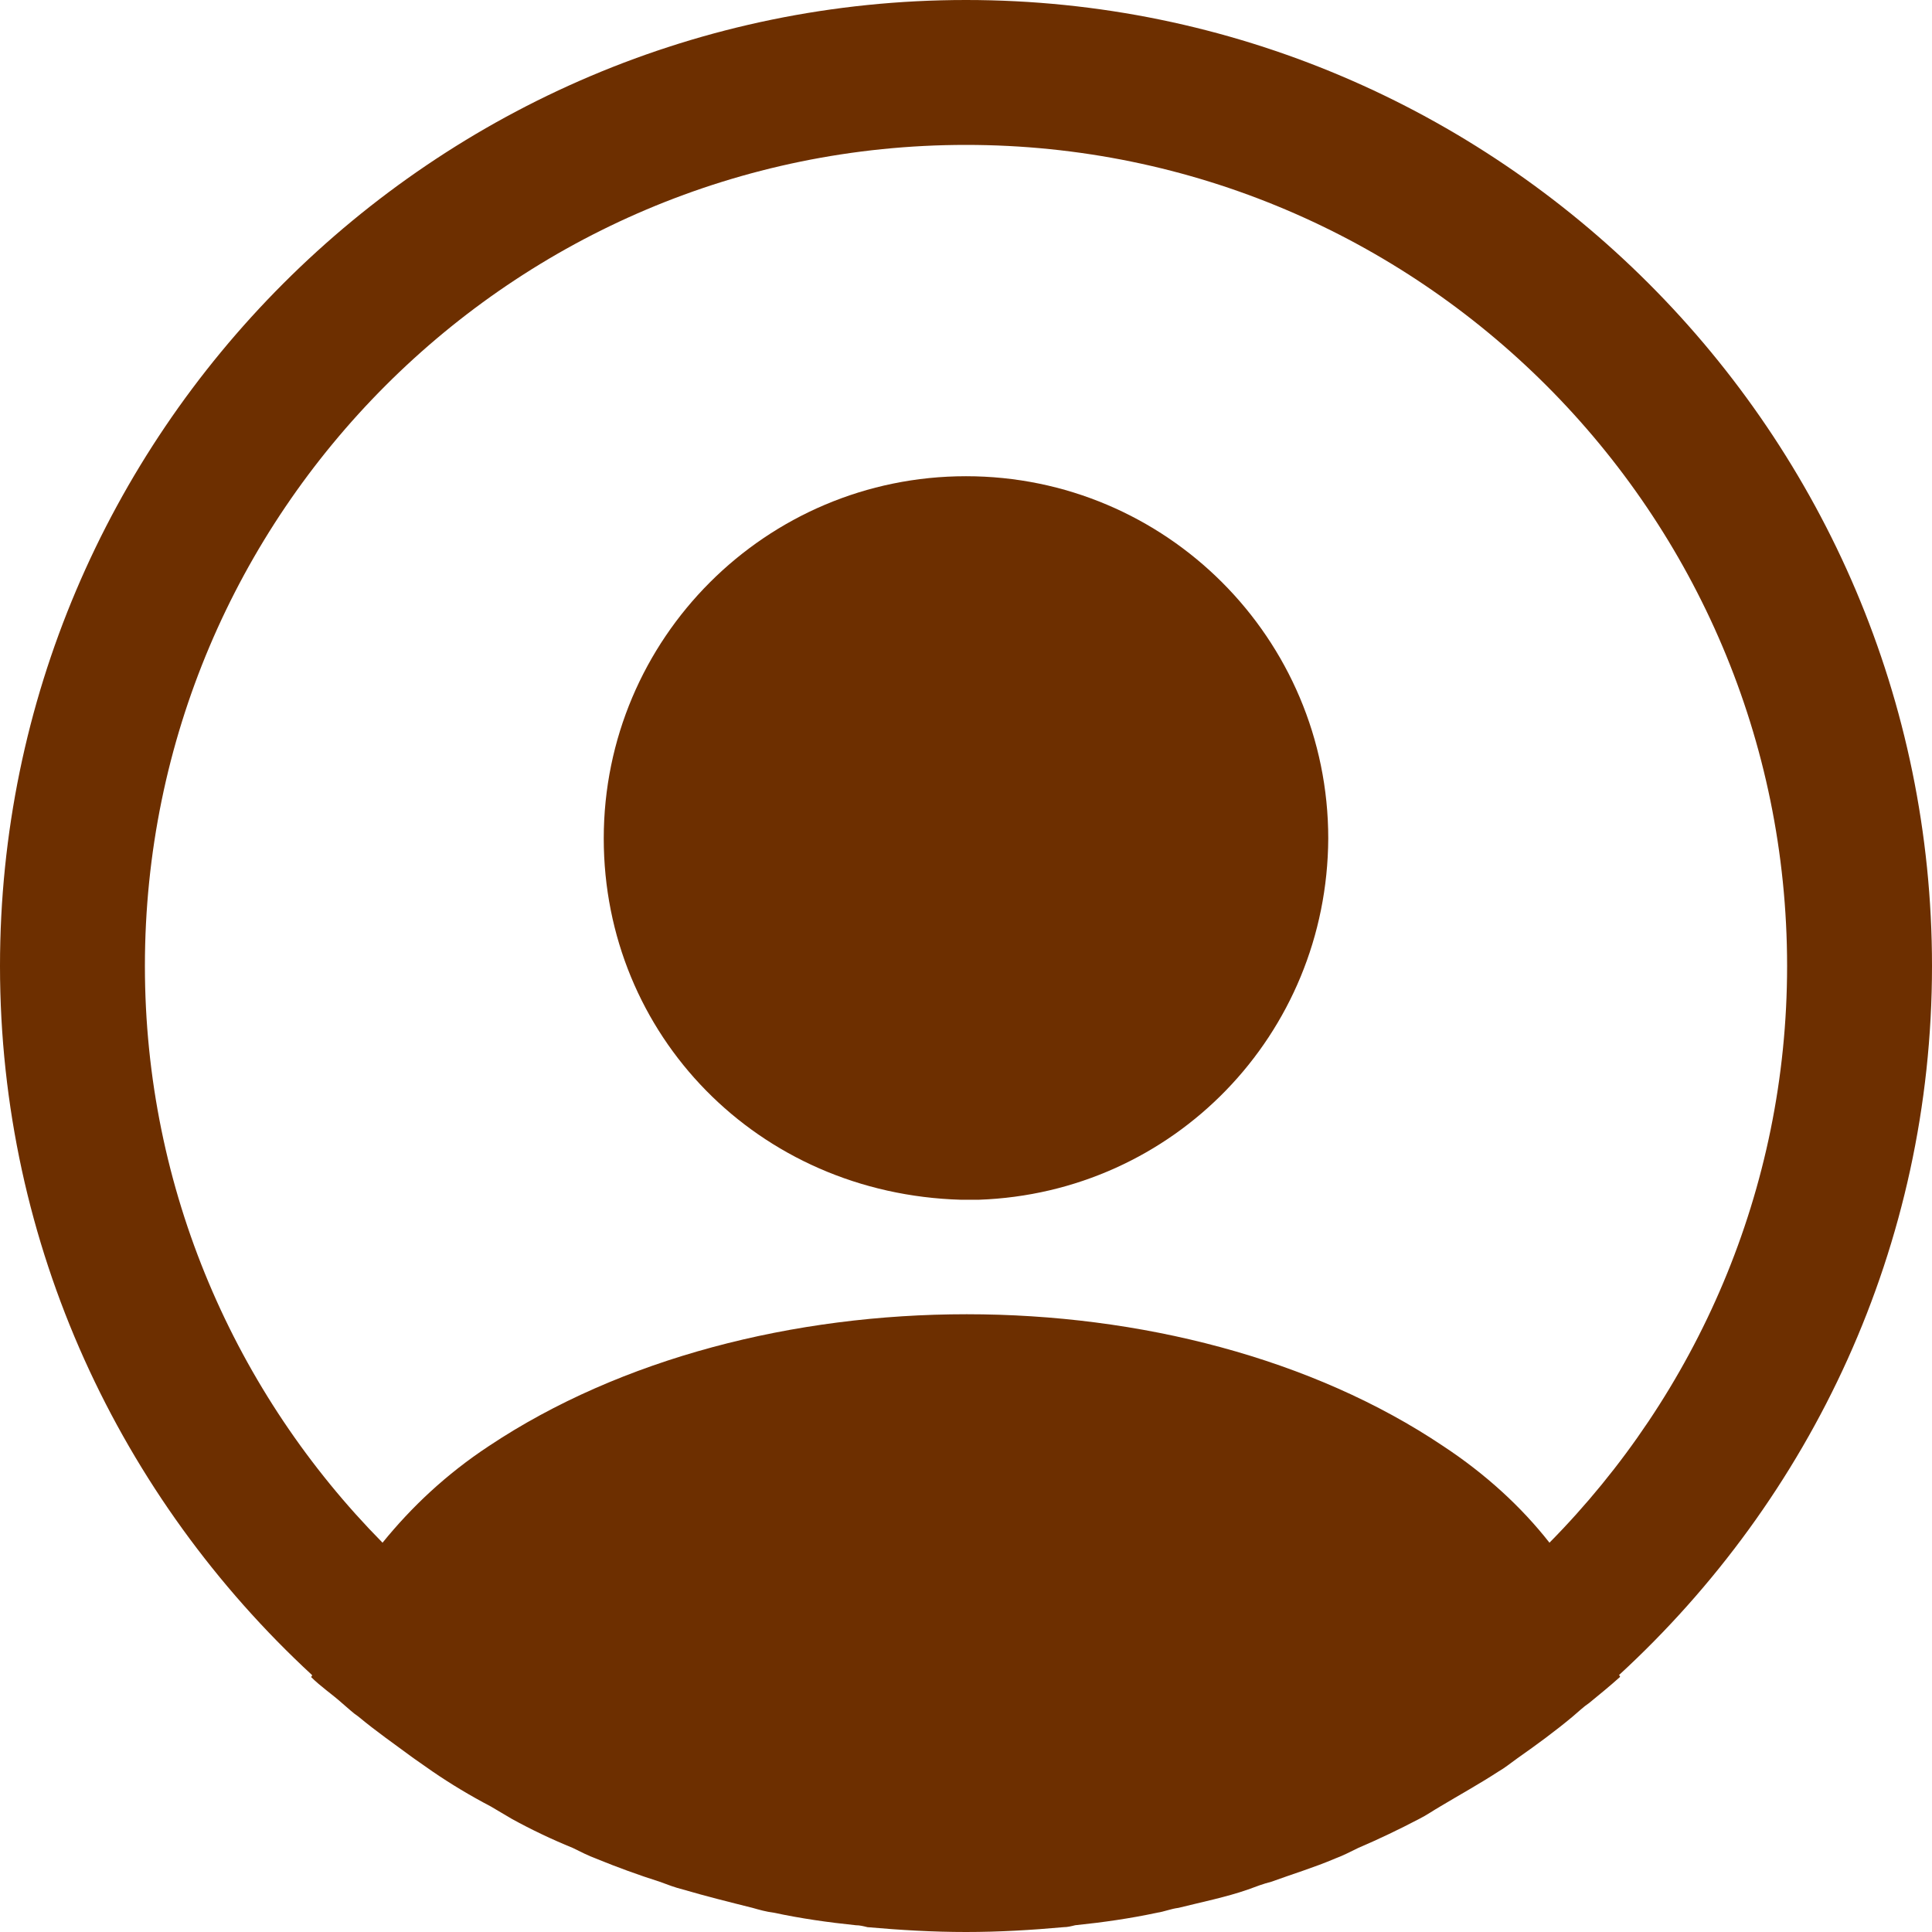
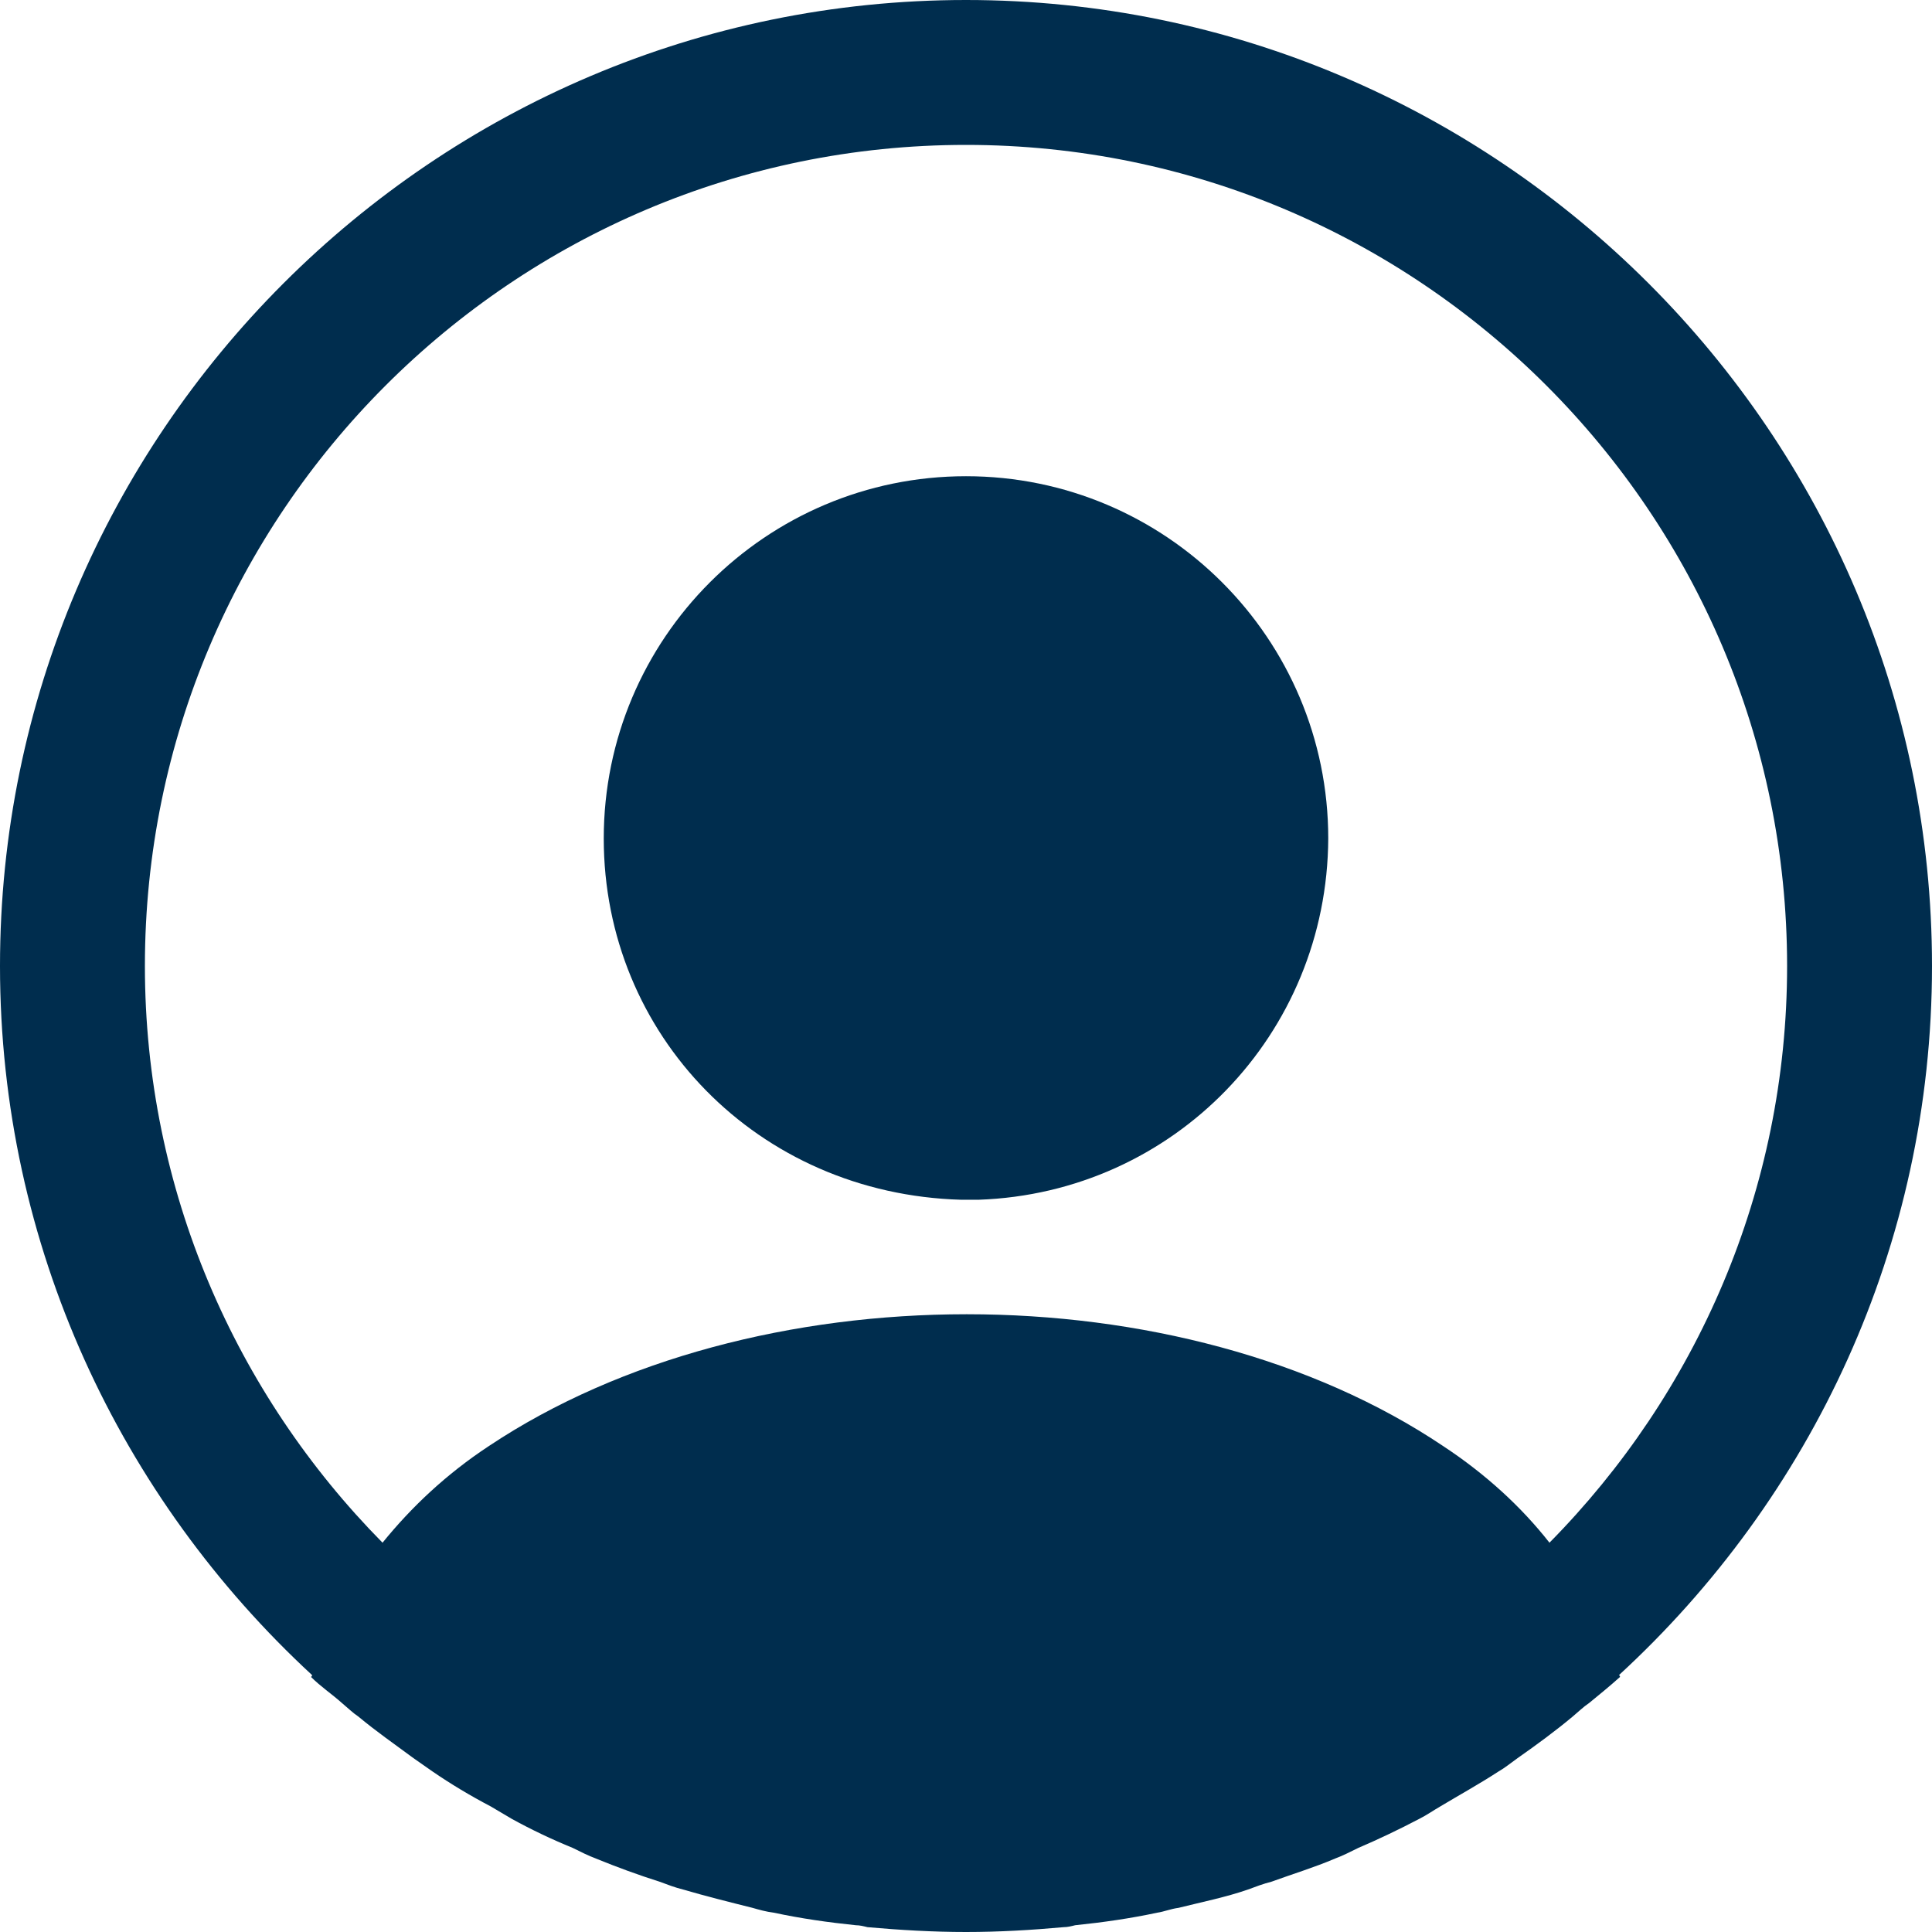
<svg xmlns="http://www.w3.org/2000/svg" width="100" height="100" viewBox="0 0 100 100" fill="none">
-   <path d="M100 50C100 22.45 77.55 0 50 0C22.45 0 0 22.45 0 50C0 64.5 6.25 77.55 16.15 86.7C16.15 86.75 16.15 86.75 16.1 86.8C16.6 87.3 17.2 87.7 17.7 88.15C18 88.4 18.25 88.65 18.55 88.85C19.45 89.6 20.45 90.3 21.4 91C21.75 91.25 22.05 91.45 22.4 91.7C23.35 92.35 24.35 92.95 25.4 93.5C25.75 93.7 26.15 93.95 26.5 94.15C27.5 94.7 28.55 95.2 29.65 95.65C30.05 95.85 30.45 96.05 30.85 96.2C31.95 96.65 33.05 97.05 34.15 97.4C34.55 97.55 34.95 97.7 35.35 97.8C36.55 98.15 37.75 98.45 38.95 98.75C39.3 98.85 39.65 98.95 40.05 99C41.45 99.3 42.85 99.5 44.3 99.65C44.5 99.65 44.7 99.7 44.9 99.75C46.6 99.9 48.3 100 50 100C51.7 100 53.4 99.9 55.05 99.75C55.25 99.75 55.45 99.7 55.65 99.65C57.1 99.5 58.5 99.3 59.9 99C60.25 98.95 60.6 98.8 61 98.75C62.2 98.45 63.45 98.2 64.6 97.8C65 97.65 65.4 97.5 65.8 97.4C66.9 97 68.05 96.65 69.1 96.2C69.5 96.05 69.9 95.85 70.3 95.65C71.35 95.2 72.4 94.7 73.45 94.15C73.85 93.95 74.2 93.7 74.55 93.5C75.55 92.9 76.55 92.35 77.55 91.7C77.9 91.5 78.2 91.25 78.55 91C79.55 90.3 80.5 89.6 81.4 88.85C81.7 88.6 81.95 88.35 82.25 88.15C82.8 87.7 83.35 87.25 83.85 86.8C83.85 86.75 83.85 86.75 83.8 86.7C93.75 77.55 100 64.5 100 50ZM74.7 74.85C61.15 65.75 38.95 65.75 25.3 74.85C23.1 76.3 21.3 78 19.8 79.85C12.2 72.15 7.5 61.6 7.5 50C7.5 26.55 26.55 7.5 50 7.5C73.45 7.5 92.5 26.55 92.5 50C92.5 61.6 87.8 72.15 80.2 79.85C78.75 78 76.9 76.3 74.7 74.85Z" fill="#6D2F00" />
-   <path d="M50 24.649C39.65 24.649 31.25 33.049 31.25 43.399C31.25 53.549 39.2 61.799 49.75 62.099H50.2H50.55H50.65C60.75 61.749 68.7 53.549 68.75 43.399C68.75 33.049 60.35 24.649 50 24.649Z" fill="#6D2F00" />
+   <path d="M100 50C100 22.45 77.55 0 50 0C22.45 0 0 22.45 0 50C0 64.5 6.25 77.55 16.15 86.7C16.15 86.75 16.15 86.75 16.1 86.8C16.6 87.3 17.2 87.7 17.7 88.15C18 88.4 18.25 88.65 18.55 88.85C19.45 89.6 20.45 90.3 21.4 91C21.75 91.25 22.05 91.45 22.4 91.7C23.35 92.35 24.35 92.95 25.4 93.5C25.75 93.7 26.15 93.95 26.5 94.15C27.5 94.7 28.55 95.2 29.65 95.65C30.05 95.85 30.45 96.05 30.85 96.2C31.95 96.65 33.05 97.05 34.15 97.4C34.55 97.55 34.95 97.7 35.35 97.8C36.55 98.15 37.75 98.45 38.95 98.75C39.3 98.85 39.65 98.95 40.05 99C41.45 99.3 42.85 99.5 44.3 99.65C44.5 99.65 44.7 99.7 44.9 99.75C46.6 99.9 48.3 100 50 100C51.7 100 53.4 99.9 55.05 99.75C55.25 99.75 55.45 99.7 55.65 99.65C57.1 99.5 58.5 99.3 59.9 99C60.25 98.95 60.6 98.8 61 98.75C62.2 98.45 63.45 98.2 64.6 97.8C65 97.65 65.4 97.5 65.8 97.4C66.9 97 68.05 96.65 69.1 96.2C69.5 96.05 69.9 95.85 70.3 95.65C71.35 95.2 72.4 94.7 73.45 94.15C73.85 93.95 74.2 93.7 74.55 93.5C75.55 92.9 76.55 92.35 77.55 91.7C77.9 91.5 78.2 91.25 78.55 91C79.55 90.3 80.5 89.6 81.4 88.85C81.7 88.6 81.95 88.35 82.25 88.15C82.8 87.7 83.35 87.25 83.85 86.8C83.85 86.75 83.85 86.75 83.8 86.7C93.75 77.55 100 64.5 100 50ZM74.7 74.85C61.15 65.75 38.95 65.75 25.3 74.85C23.1 76.3 21.3 78 19.8 79.85C12.2 72.15 7.5 61.6 7.5 50C7.5 26.55 26.55 7.5 50 7.5C73.45 7.5 92.5 26.55 92.5 50C92.5 61.6 87.8 72.15 80.2 79.85C78.75 78 76.9 76.3 74.7 74.85Z" fill="#002D4E" />
+   <path d="M50 24.649C39.65 24.649 31.25 33.049 31.25 43.399C31.25 53.549 39.2 61.799 49.75 62.099H50.2H50.55H50.65C60.75 61.749 68.7 53.549 68.75 43.399C68.75 33.049 60.35 24.649 50 24.649Z" fill="#002D4E" />
</svg>
